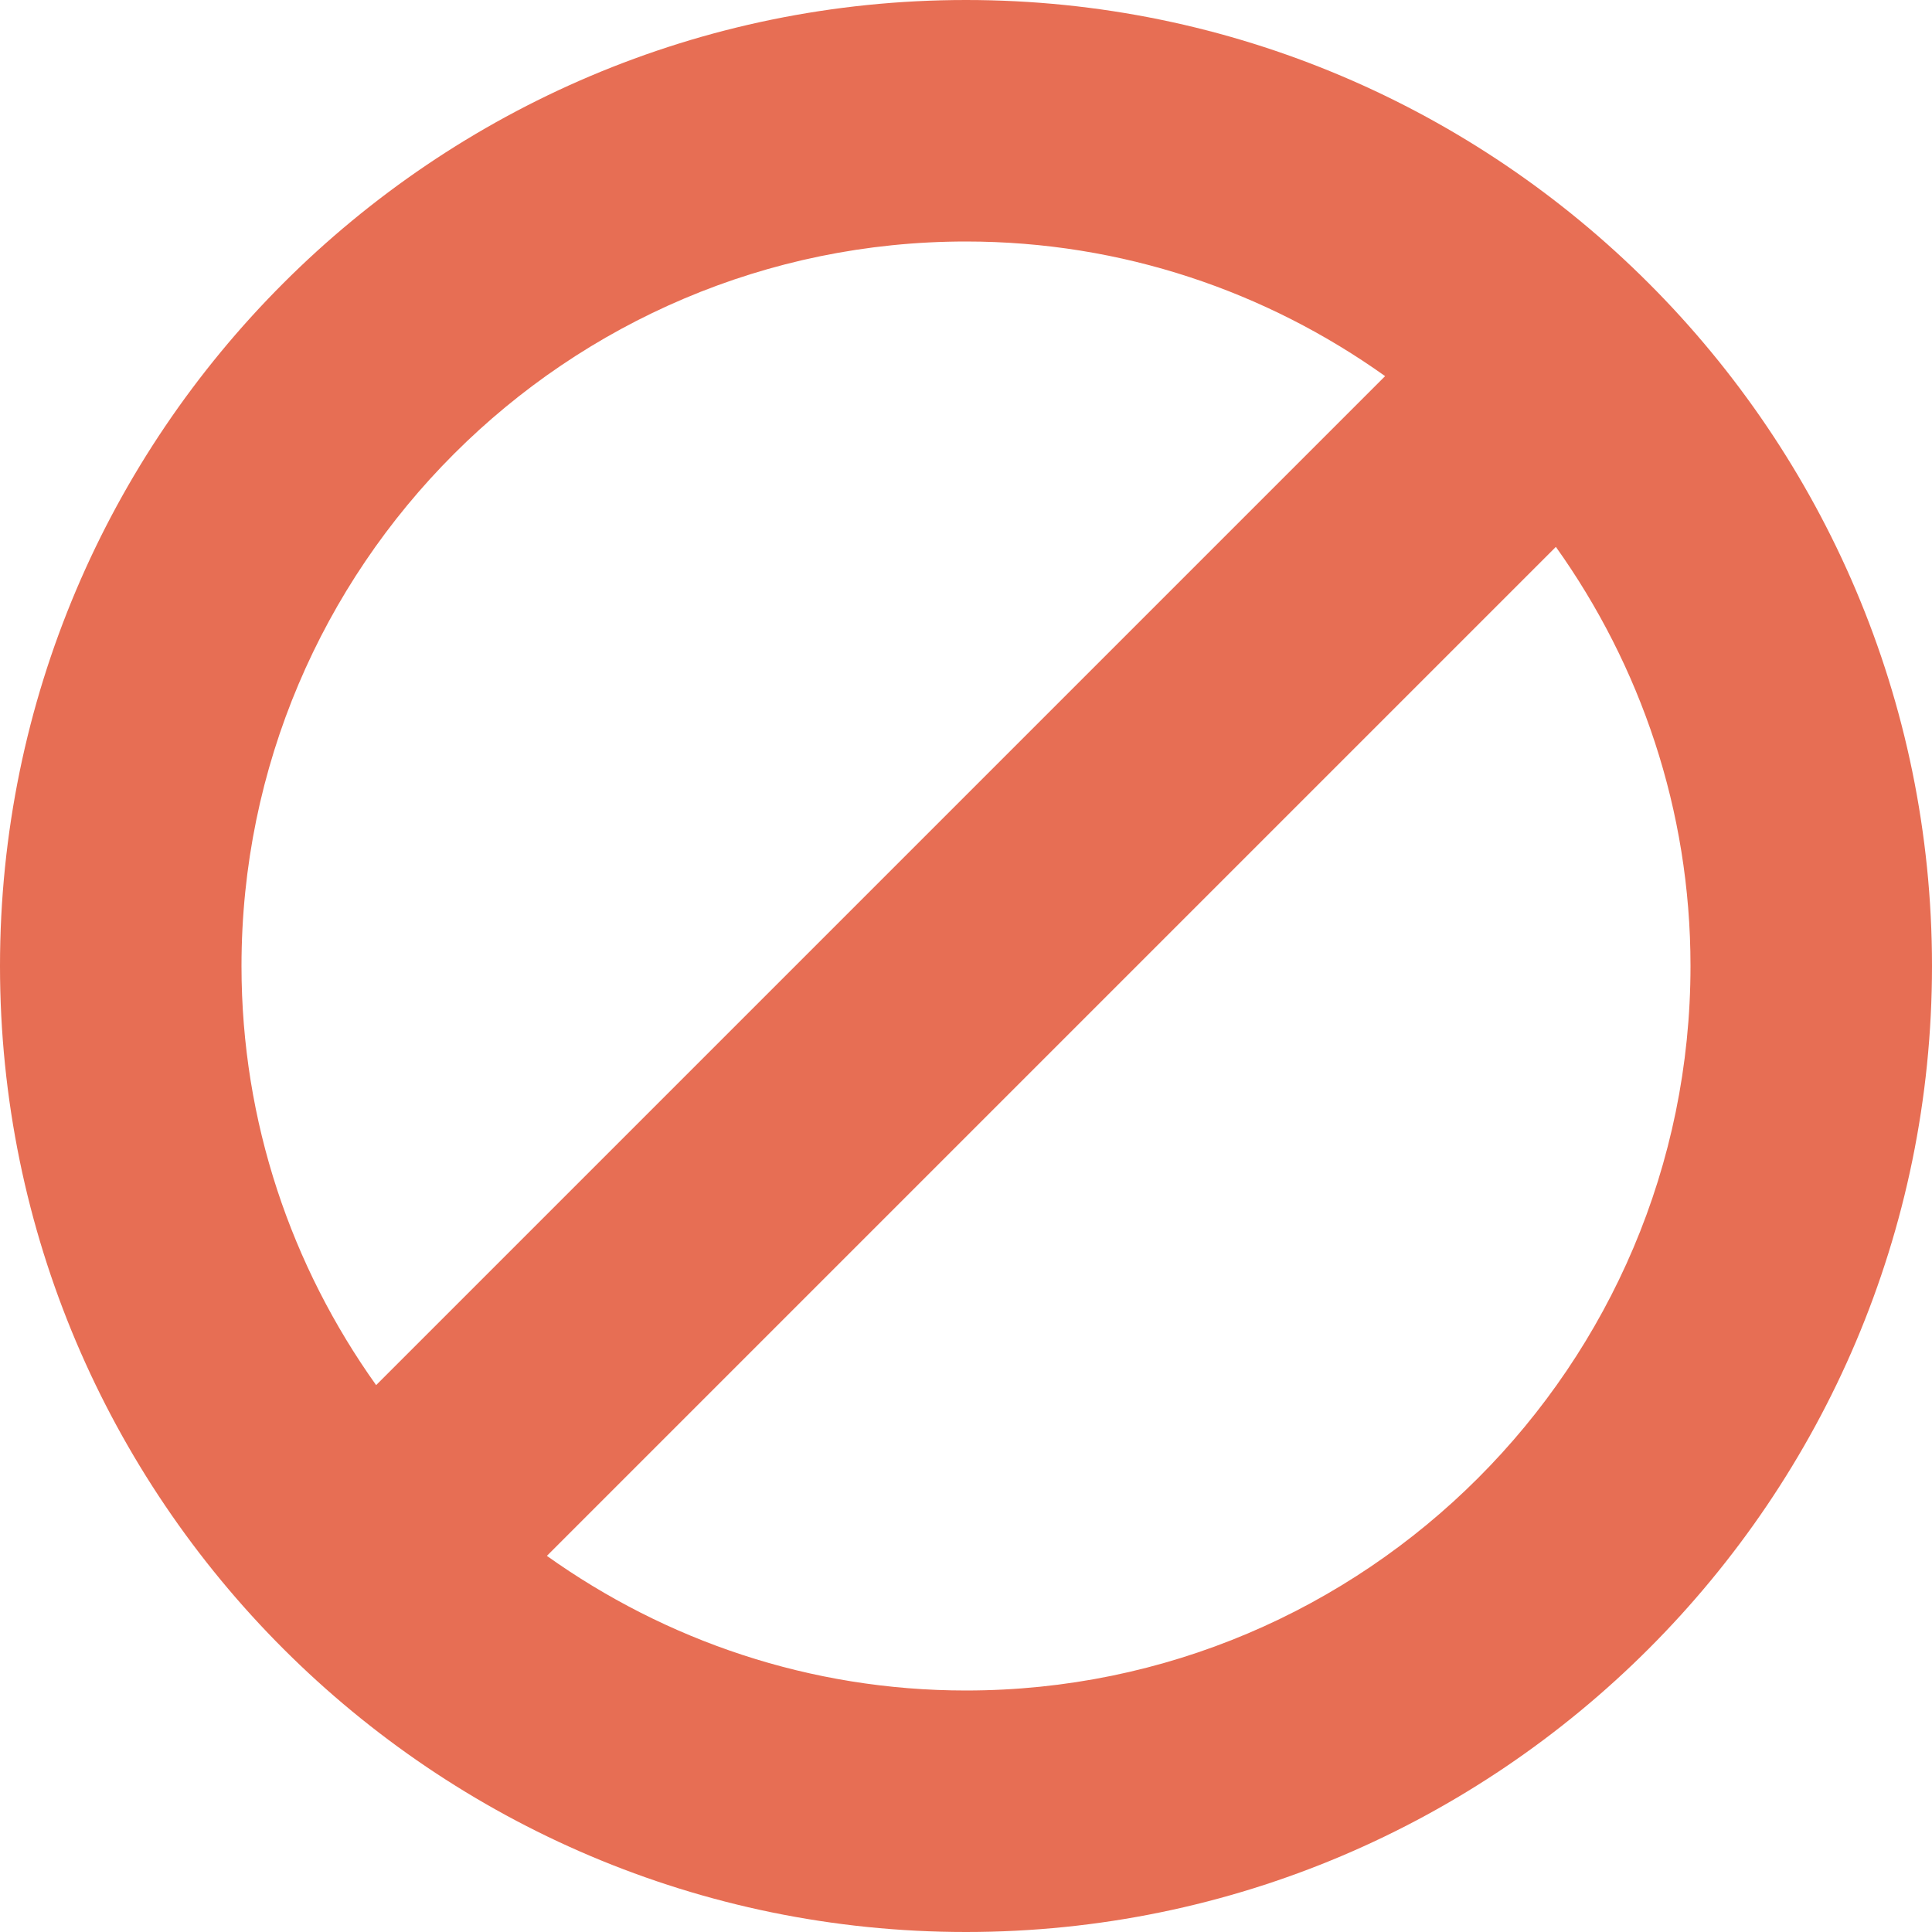
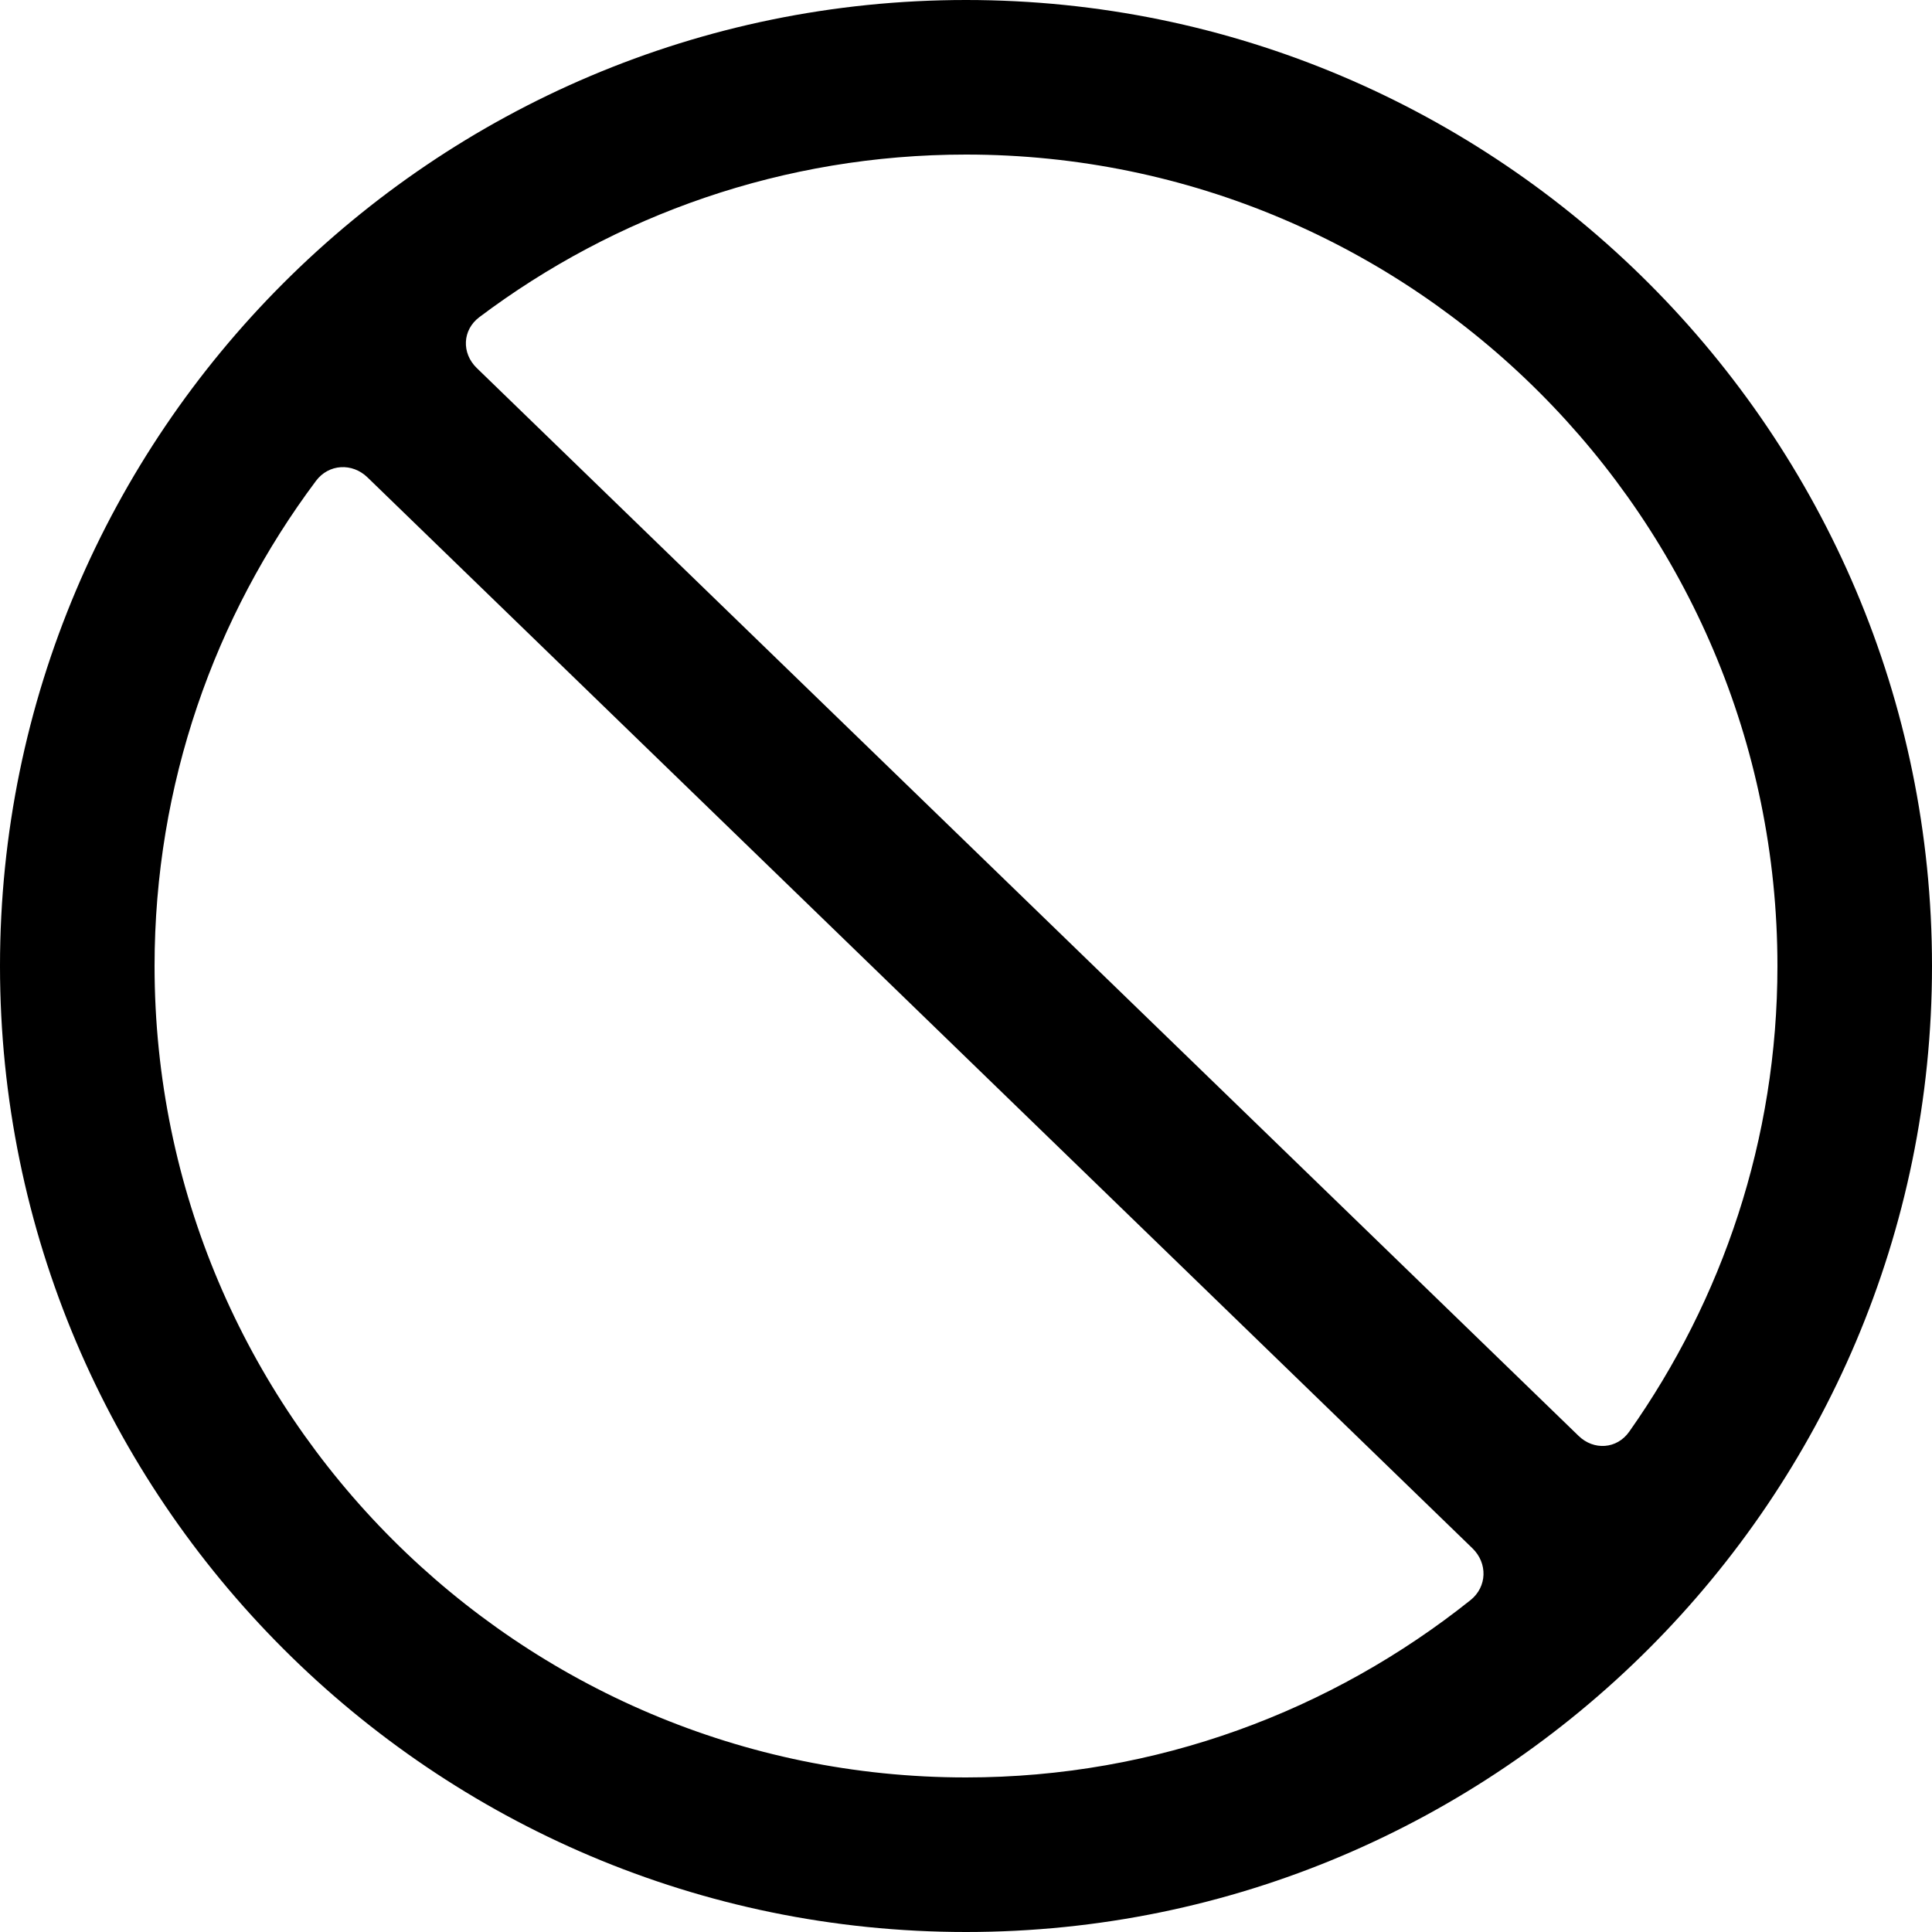
- <svg xmlns="http://www.w3.org/2000/svg" id="login-error" class="icon" height="14px" width="14px" viewBox="0 0 512 512">
-   <path class="path primary" d="m256 0c-141.152 0-256 114.848-256 256s114.848 256 256 256 256-114.848 256-256-114.848-256-256-256zm-192 256c0-105.871 86.129-192 192-192 41.406 0 79.68 13.297 111.07 35.68l-267.391 267.391c-22.383-31.391-35.68-69.68-35.68-111.07zm192 192c-41.406 0-79.68-13.297-111.07-35.68l267.391-267.391c22.383 31.391 35.68 69.68 35.68 111.07 0 105.871-86.129 192-192 192zm0 0" fill="#e76e54" />
+ <svg xmlns="http://www.w3.org/2000/svg" version="1.1" id="login-error" class="icon" height="14px" width="14px" x="0px" y="0px" viewBox="0 0 50 50" xml:space="preserve">
+   <g>
+     <path class="path primary" d="M25,0C11.215,0,0,11.215,0,25s11.215,25,25,25s25-11.215,25-25S38.785,0,25,0z M38.059,41.409             C34.471,44.273,29.938,46,25,46C13.421,46,4,36.579,4,25c0-4.703,1.555-9.05,4.177-12.554c0.33-0.442,0.939-0.475,1.335-0.09             L38.107,40.07C38.504,40.455,38.488,41.064,38.059,41.409z M42.164,37.052c-0.318,0.451-0.917,0.492-1.312,0.107L12.338,9.524             c-0.396-0.385-0.374-0.984,0.067-1.316C15.916,5.567,20.278,4,25,4c11.579,0,21,9.421,21,21C46,29.486,44.572,33.639,42.164,37.052             z" />
+   </g>
</svg>
